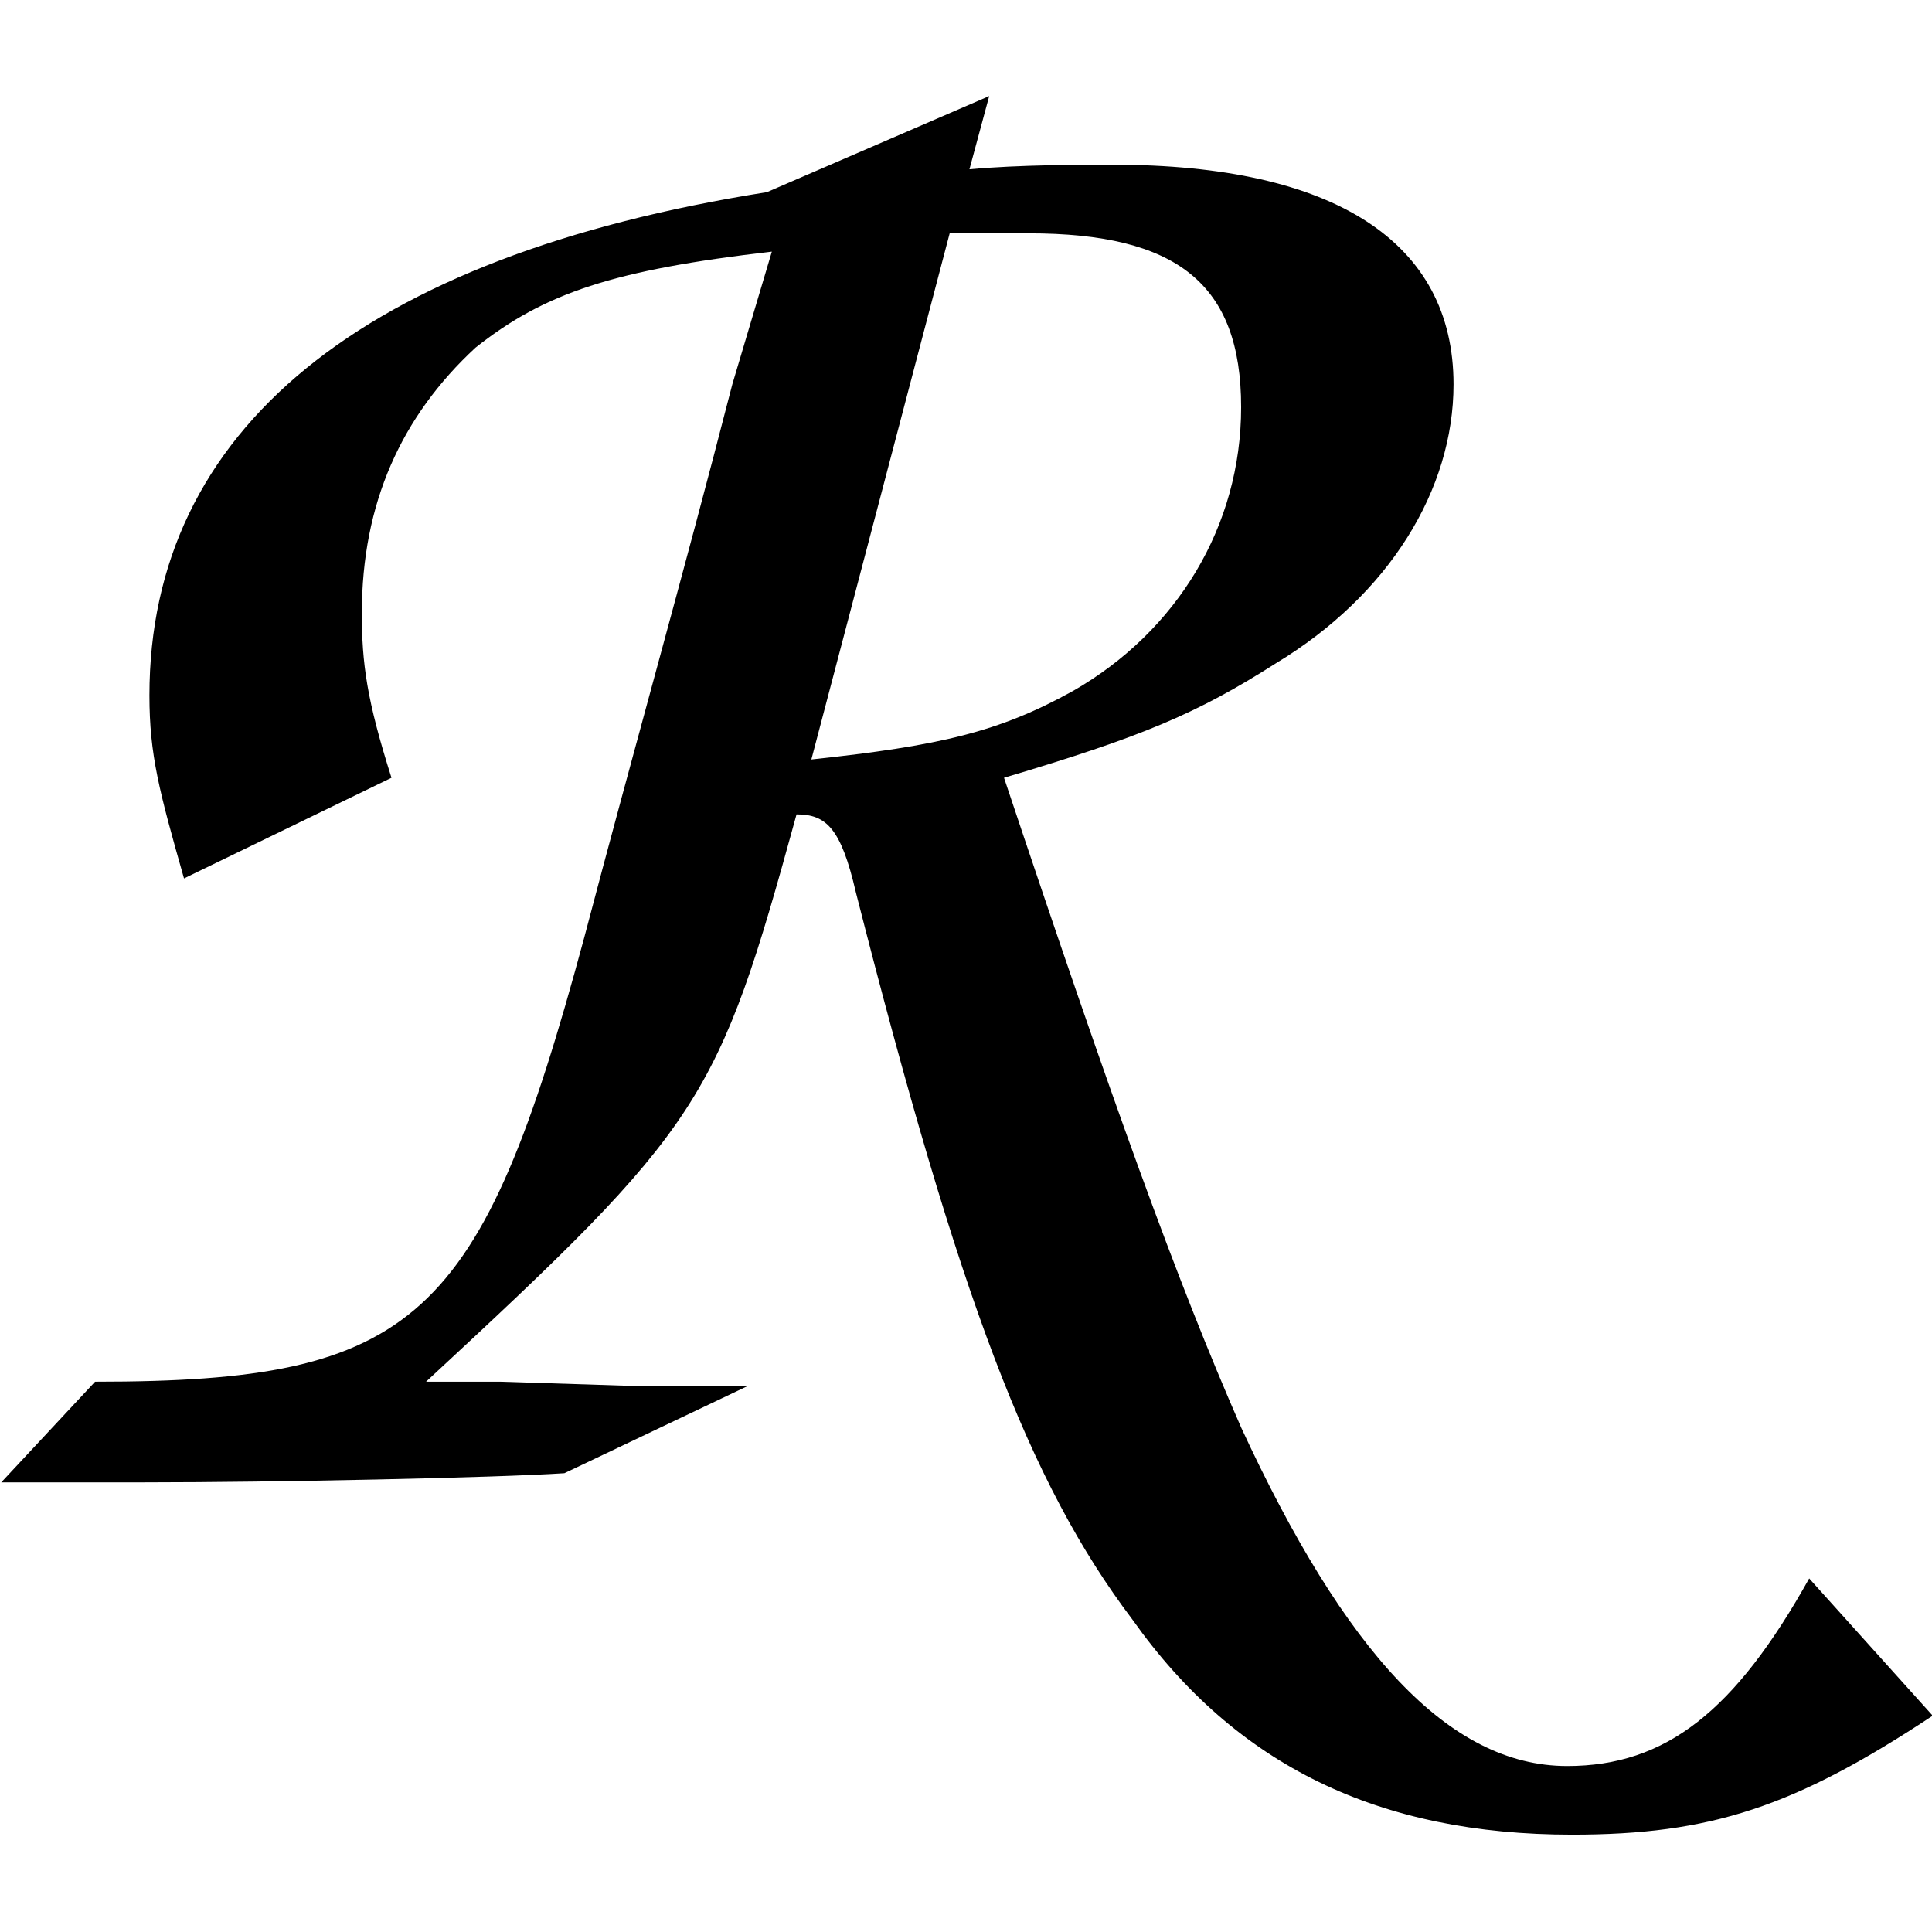
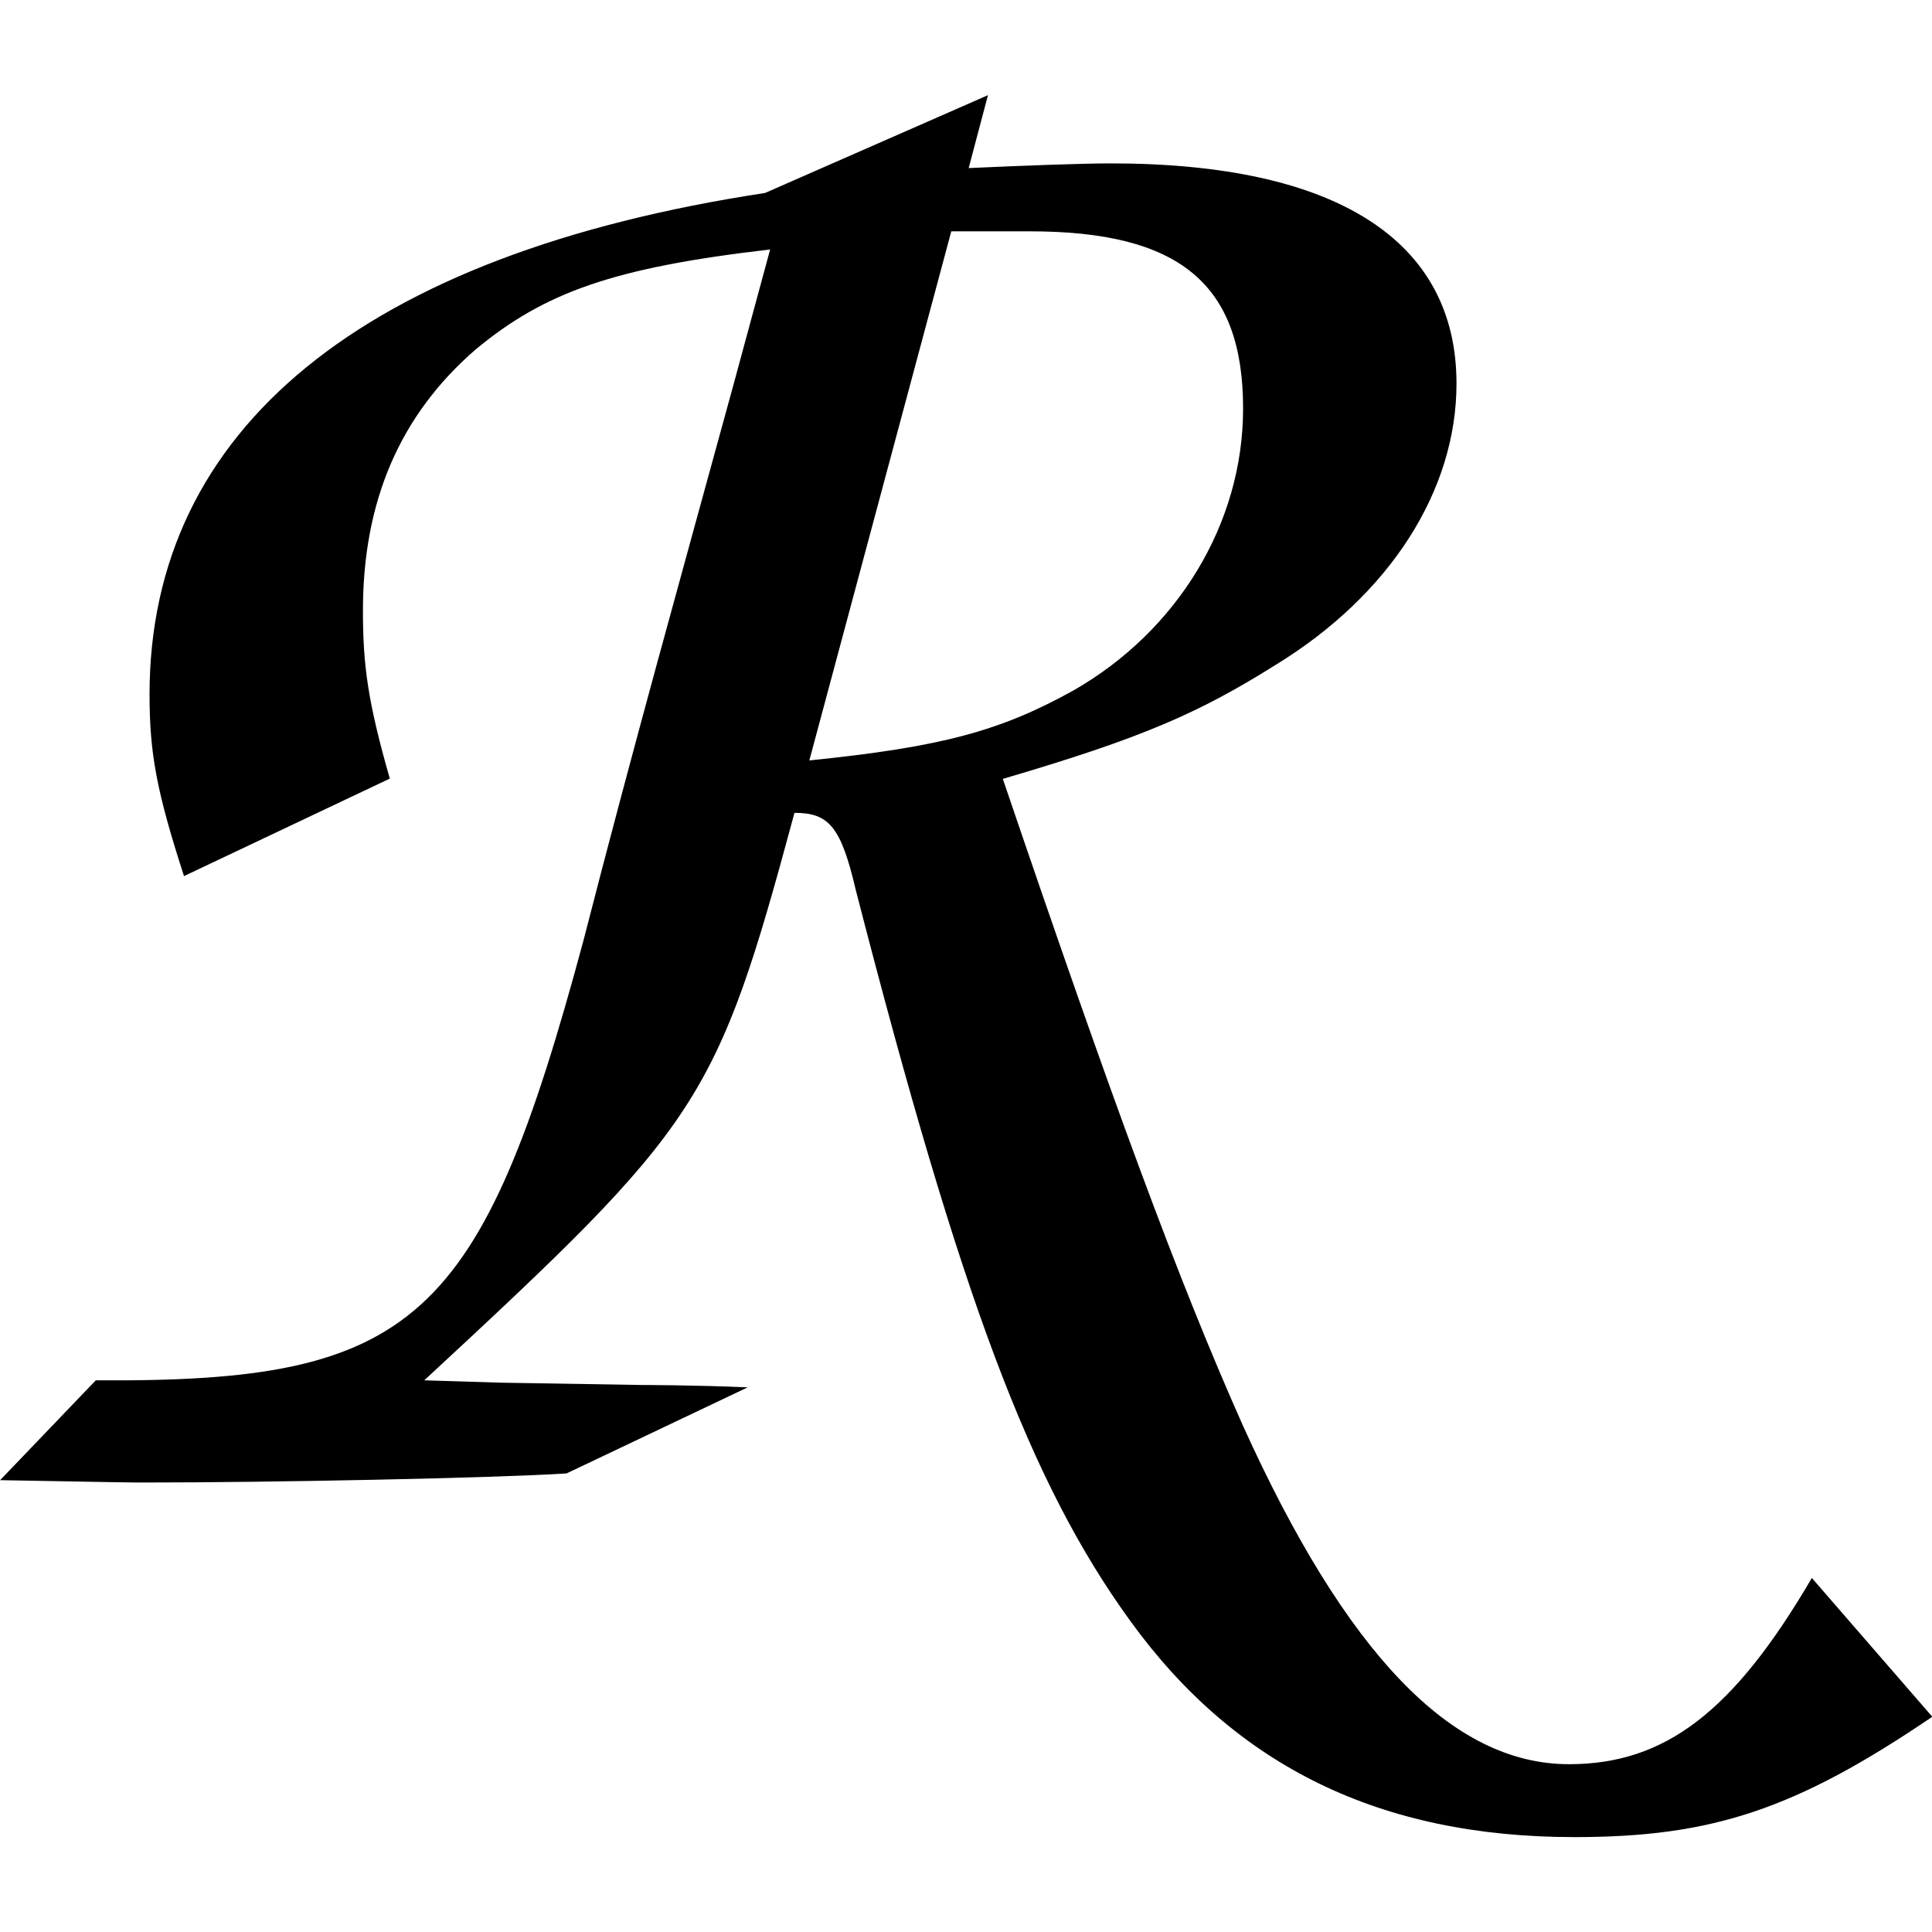
- <svg xmlns="http://www.w3.org/2000/svg" width="24" height="24" version="1.1" viewBox="0 0 6.35 6.35">
-   <text transform="scale(1.0391 .9624)" x="-0.294" y="5.063" fill="#000000" font-family="Z003" font-size="7.755px" stroke-width=".162" style="font-variant-caps:normal;font-variant-east-asian:normal;font-variant-ligatures:normal;font-variant-numeric:normal" xml:space="preserve">
-     <tspan x="-0.294" y="5.063" stroke-width=".162">R</tspan>
-   </text>
+ <svg xmlns="http://www.w3.org/2000/svg" width="24" height="24" version="1.1" viewBox="0 0 6.35 6.35" id="svg1">
+   <defs id="defs1" />
+   <path d="M 3.308332e-4,5.055 C 0.411,5.063 0.411,5.063 0.458,5.063 0.861,5.063 1.559,5.048 1.792,5.032 L 2.365,4.738 c -0.171,-0.008 -0.333,-0.008 -0.333,-0.008 L 1.582,4.722 1.342,4.714 C 2.218,3.838 2.265,3.768 2.513,2.776 c 0.109,0 0.147,0.047 0.194,0.264 0.333,1.396 0.551,2.024 0.869,2.497 0.333,0.496 0.791,0.737 1.404,0.737 0.434,0 0.698,-0.093 1.132,-0.411 L 5.731,5.389 c -0.248,0.458 -0.465,0.636 -0.768,0.636 -0.372,0 -0.706,-0.38 -1.031,-1.155 -0.202,-0.489 -0.411,-1.101 -0.76,-2.21 0.442,-0.14 0.62,-0.225 0.861,-0.388 0.364,-0.24 0.574,-0.597 0.574,-0.962 0,-0.489 -0.38,-0.752 -1.093,-0.752 -0.093,0 -0.287,0.008 -0.45,0.016 L 3.125,0.325 2.42,0.659 C 1.148,0.868 0.473,1.465 0.473,2.372 c 0,0.202 0.023,0.333 0.109,0.62 L 1.233,2.659 c -0.07,-0.264 -0.085,-0.388 -0.085,-0.574 0,-0.372 0.116,-0.667 0.357,-0.892 0.217,-0.194 0.434,-0.279 0.931,-0.341 L 2.319,1.318 C 2.156,1.961 2.001,2.558 1.846,3.21 1.52,4.52 1.311,4.722 0.303,4.714 Z M 3.009,0.79 h 0.248 c 0.473,0 0.675,0.178 0.675,0.605 0,0.395 -0.209,0.76 -0.535,0.962 -0.233,0.14 -0.419,0.194 -0.837,0.24 z" id="text1" style="font-size:7.755px;font-family:Z003;stroke-width:0.162" transform="scale(1.0391 .9624)" aria-label="R" />
</svg>
